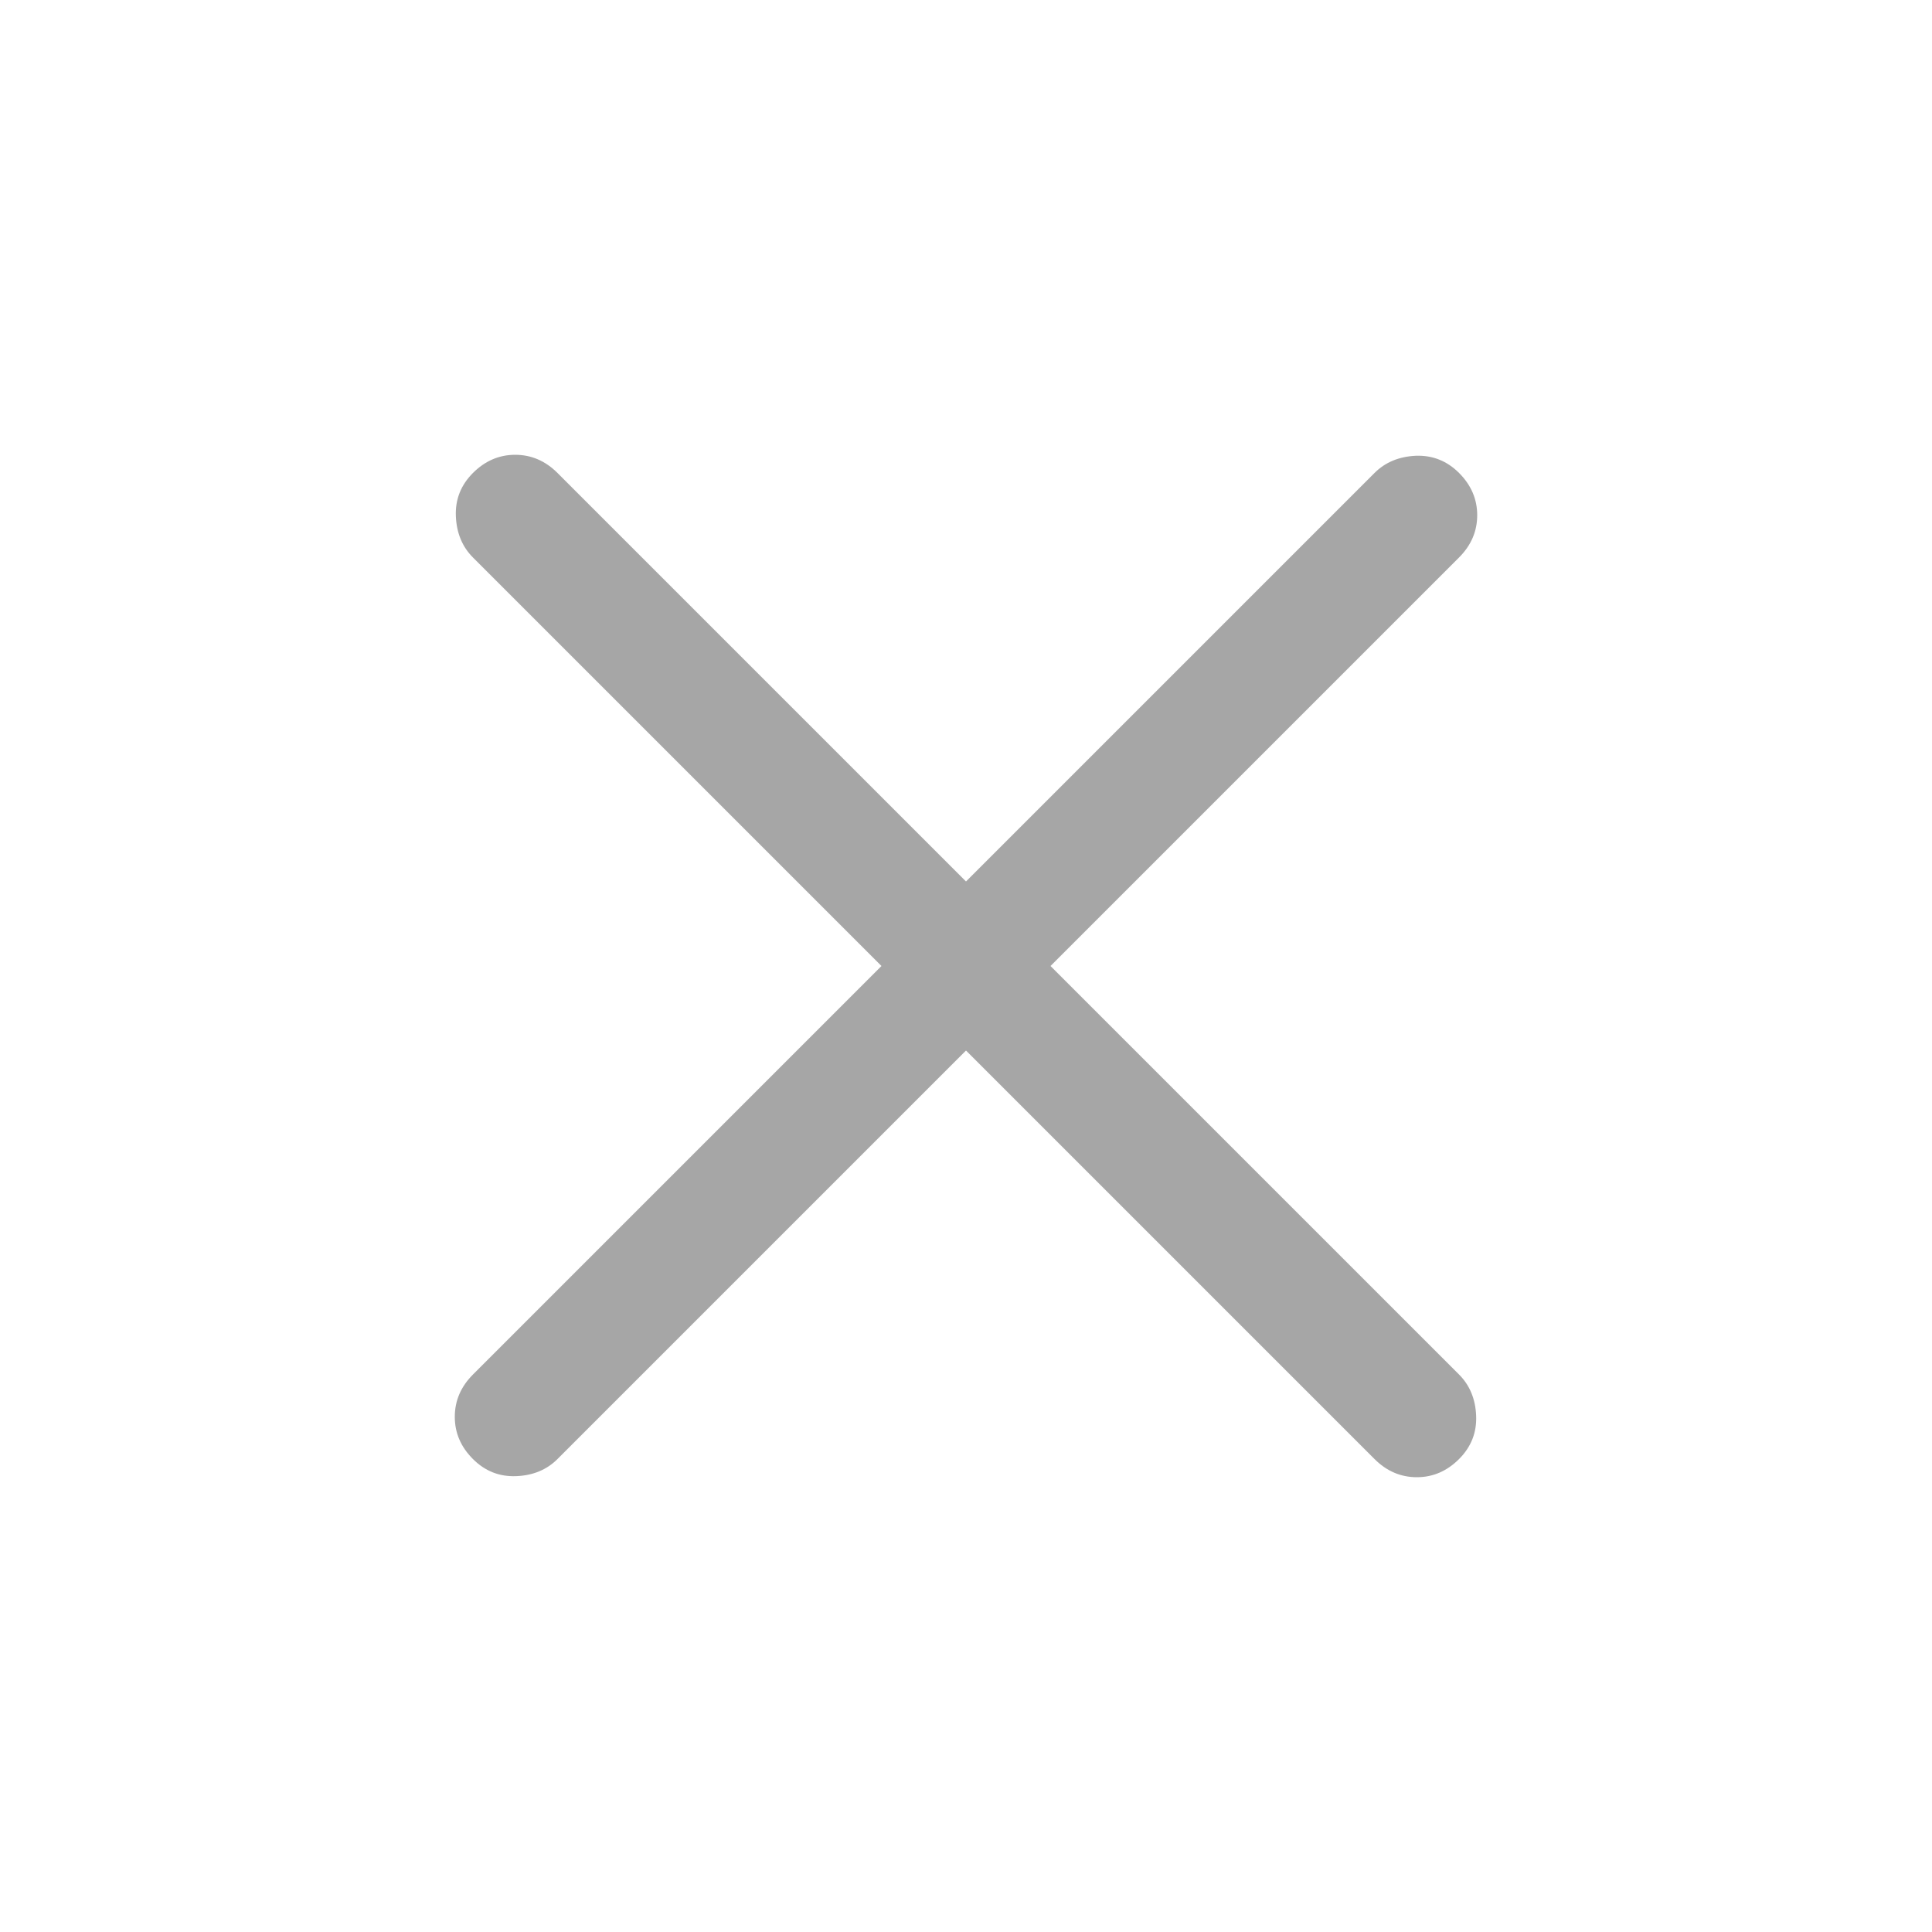
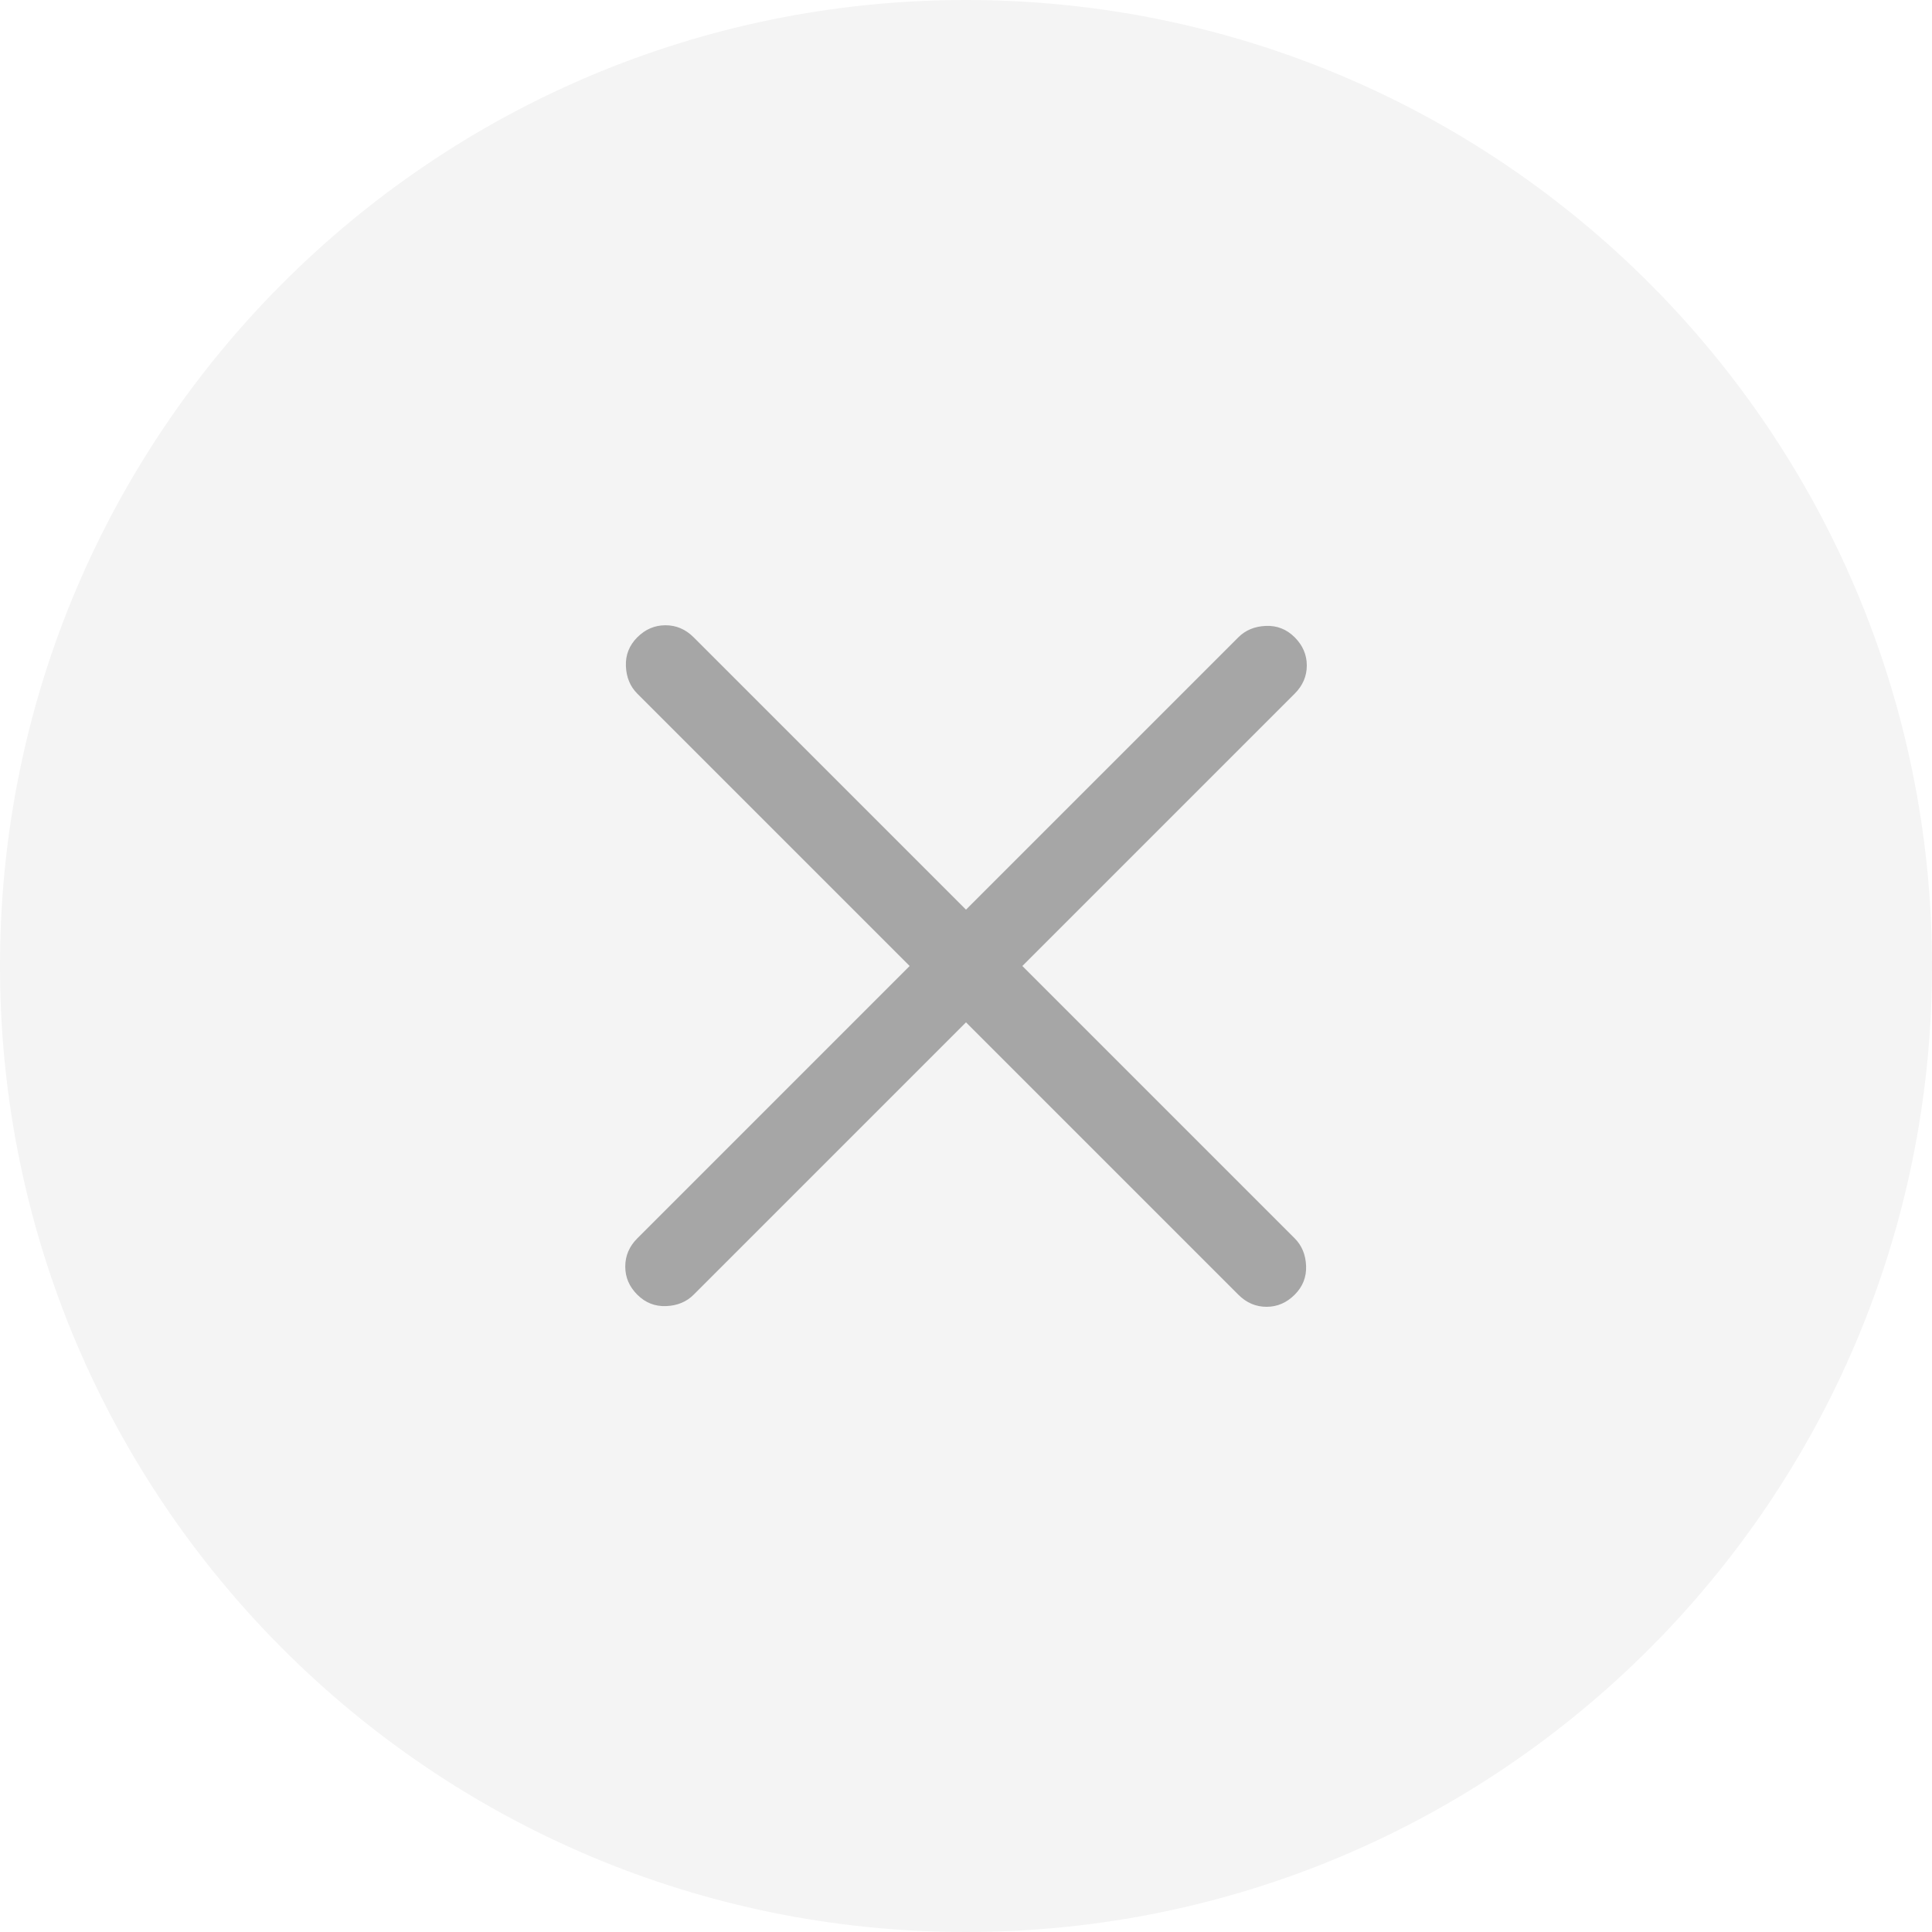
- <svg xmlns="http://www.w3.org/2000/svg" width="20" height="20" viewBox="0 0 20 20" fill="none">
-   <path d="M10 10.875L5.771 15.104C5.66 15.215 5.518 15.274 5.344 15.281C5.17 15.288 5.021 15.229 4.896 15.104C4.771 14.979 4.708 14.834 4.708 14.667C4.708 14.5 4.771 14.354 4.896 14.229L9.125 10L4.896 5.771C4.785 5.66 4.726 5.517 4.719 5.343C4.712 5.17 4.771 5.021 4.896 4.896C5.021 4.771 5.167 4.708 5.333 4.708C5.5 4.708 5.646 4.771 5.771 4.896L10 9.125L14.229 4.896C14.34 4.785 14.483 4.726 14.657 4.718C14.83 4.712 14.979 4.771 15.104 4.896C15.229 5.021 15.292 5.167 15.292 5.333C15.292 5.5 15.229 5.646 15.104 5.771L10.875 10L15.104 14.229C15.215 14.34 15.274 14.483 15.281 14.656C15.288 14.83 15.229 14.979 15.104 15.104C14.979 15.229 14.834 15.292 14.667 15.292C14.5 15.292 14.354 15.229 14.229 15.104L10 10.875Z" fill="#A6A6A6" />
+ <svg xmlns="http://www.w3.org/2000/svg" width="30" height="30" viewBox="0 0 30 30" fill="none">
+   <path d="M30 15C30 23.284 23.284 30 15 30C6.716 30 0 23.284 0 15C0 6.716 6.716 0 15 0C23.284 0 30 6.716 30 15Z" fill="#F4F4F4" />
+   <path d="M15 15.875L10.771 20.104C10.66 20.215 10.518 20.274 10.344 20.281C10.17 20.288 10.021 20.229 9.896 20.104C9.771 19.979 9.709 19.834 9.709 19.667C9.709 19.5 9.771 19.354 9.896 19.229L14.125 15L9.896 10.771C9.785 10.66 9.726 10.517 9.719 10.344C9.712 10.17 9.771 10.021 9.896 9.896C10.021 9.771 10.167 9.709 10.334 9.709C10.5 9.709 10.646 9.771 10.771 9.896L15 14.125L19.229 9.896C19.34 9.785 19.483 9.726 19.657 9.719C19.83 9.712 19.979 9.771 20.104 9.896C20.229 10.021 20.292 10.167 20.292 10.334C20.292 10.5 20.229 10.646 20.104 10.771L15.875 15L20.104 19.229C20.215 19.34 20.274 19.483 20.281 19.656C20.288 19.83 20.229 19.979 20.104 20.104C19.979 20.229 19.834 20.292 19.667 20.292C19.5 20.292 19.354 20.229 19.229 20.104L15 15.875Z" fill="#A6A6A6" />
</svg>
